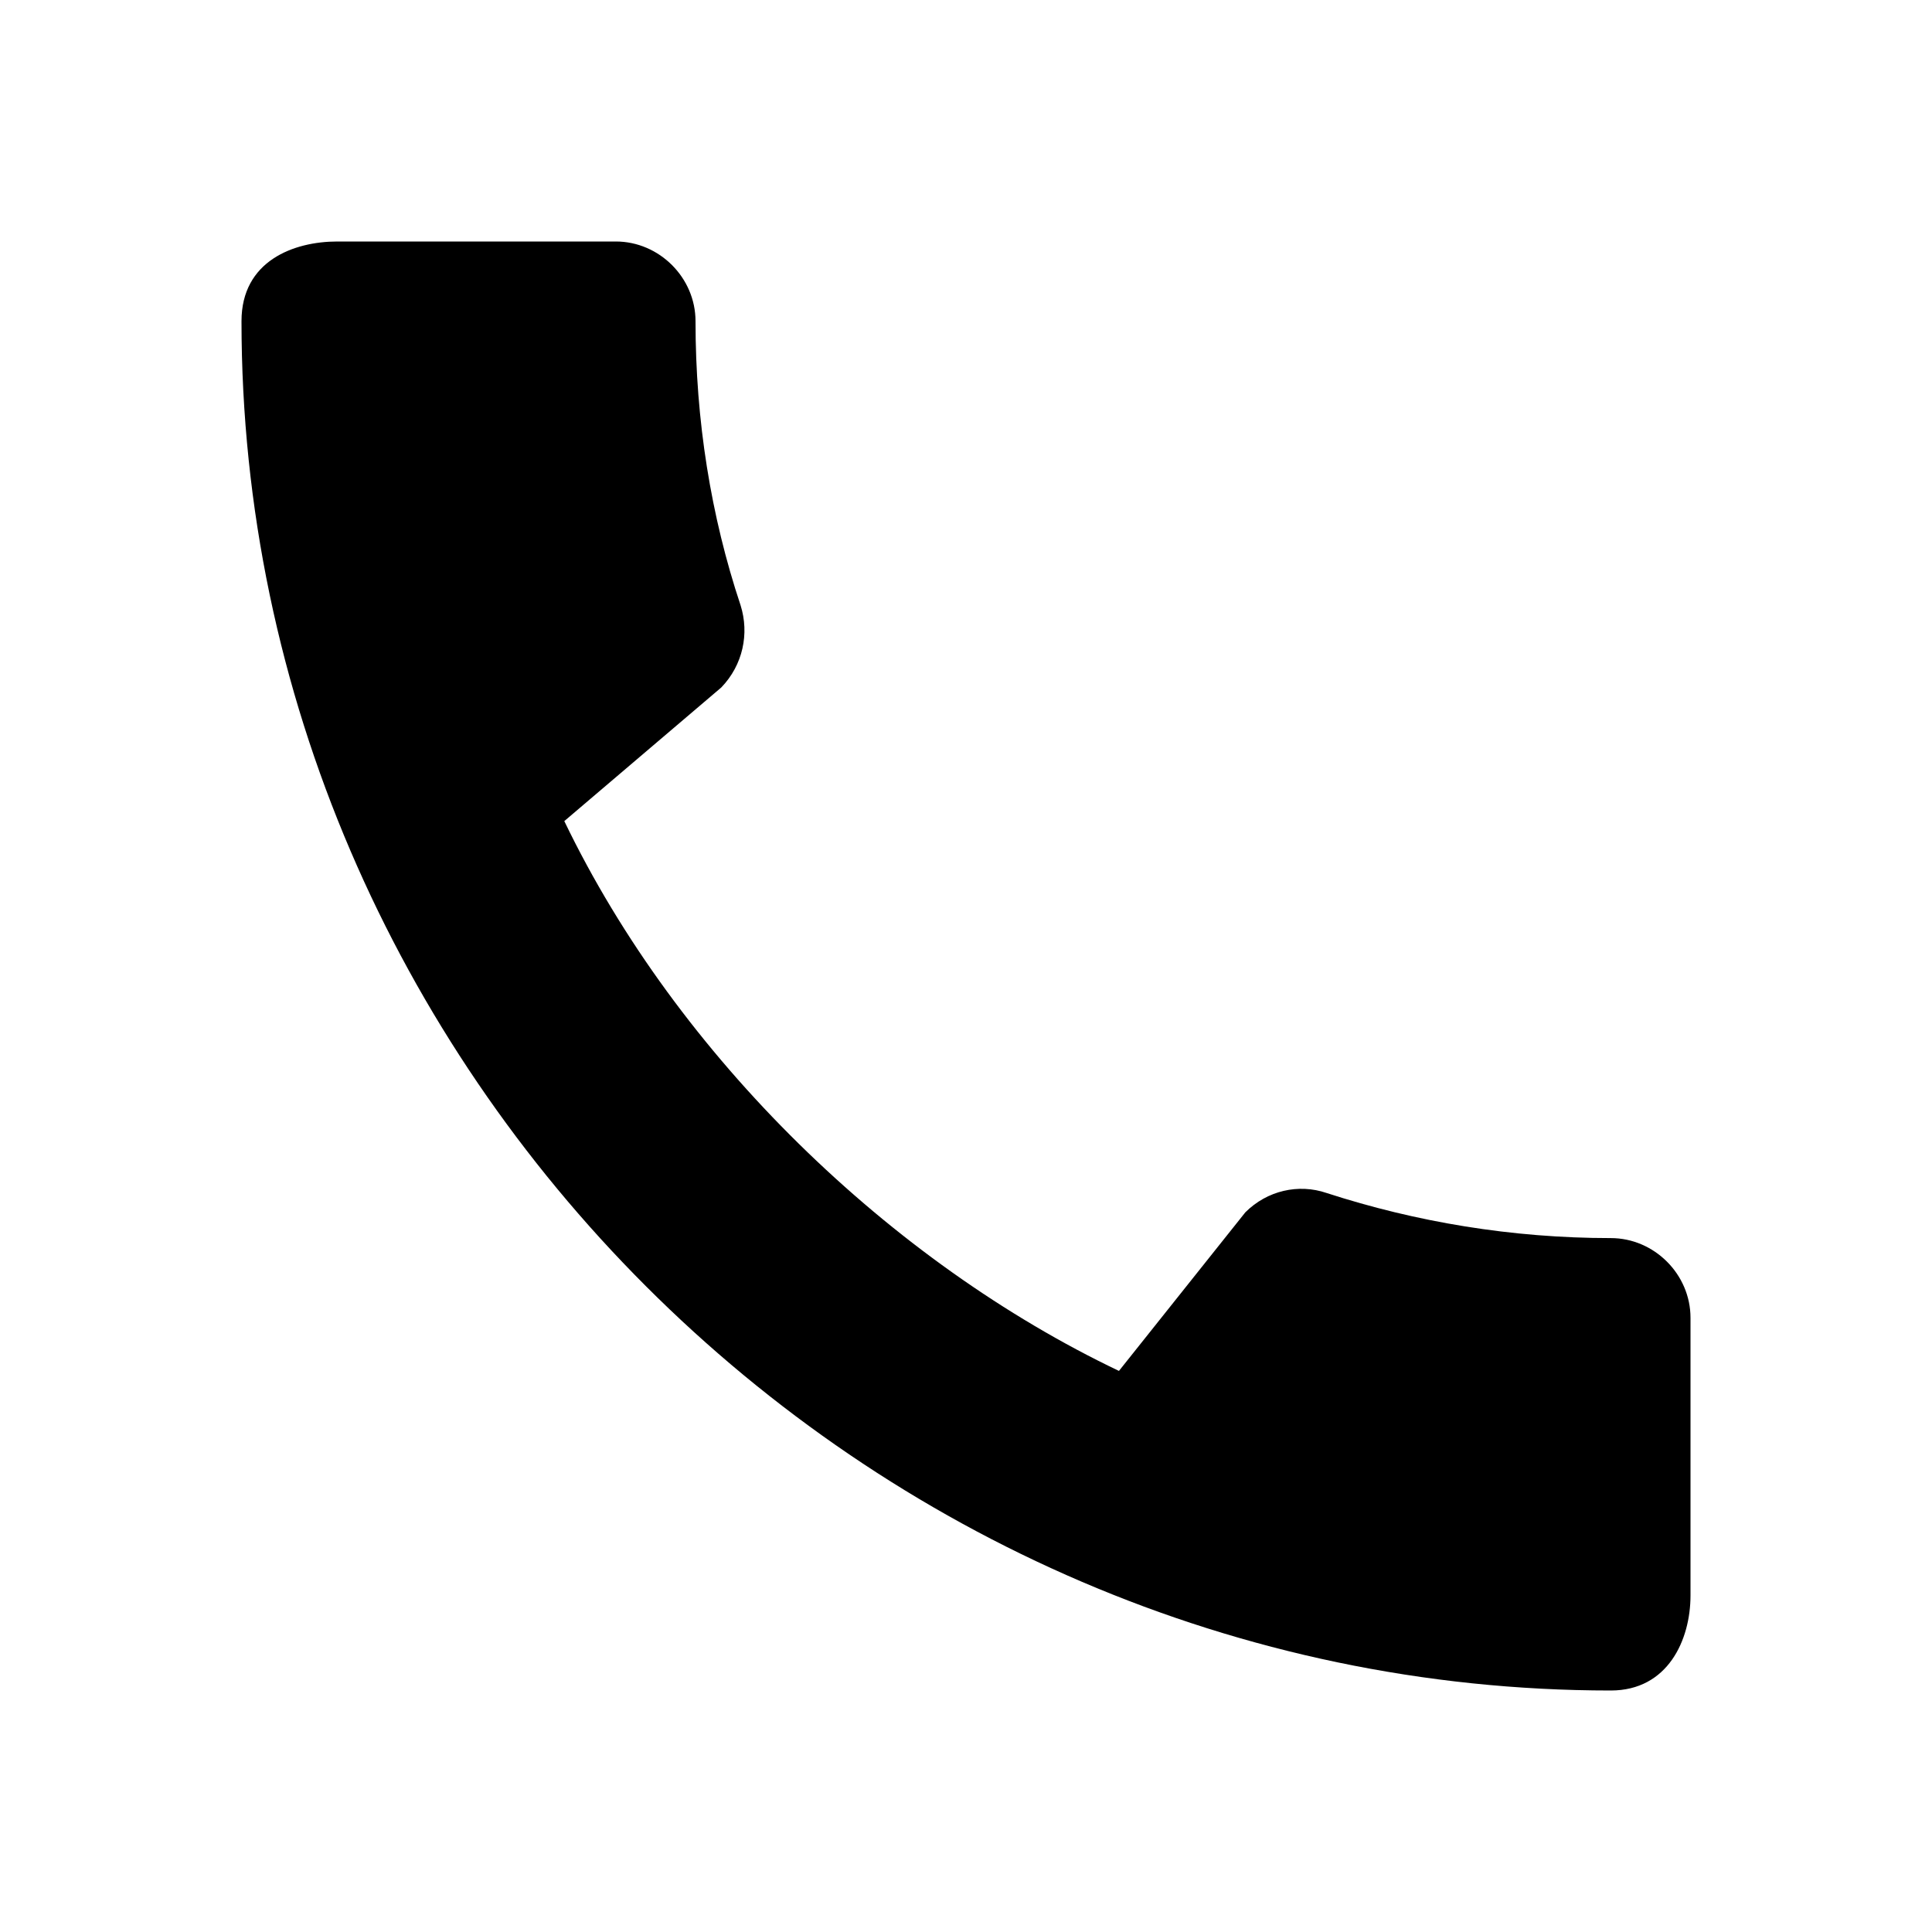
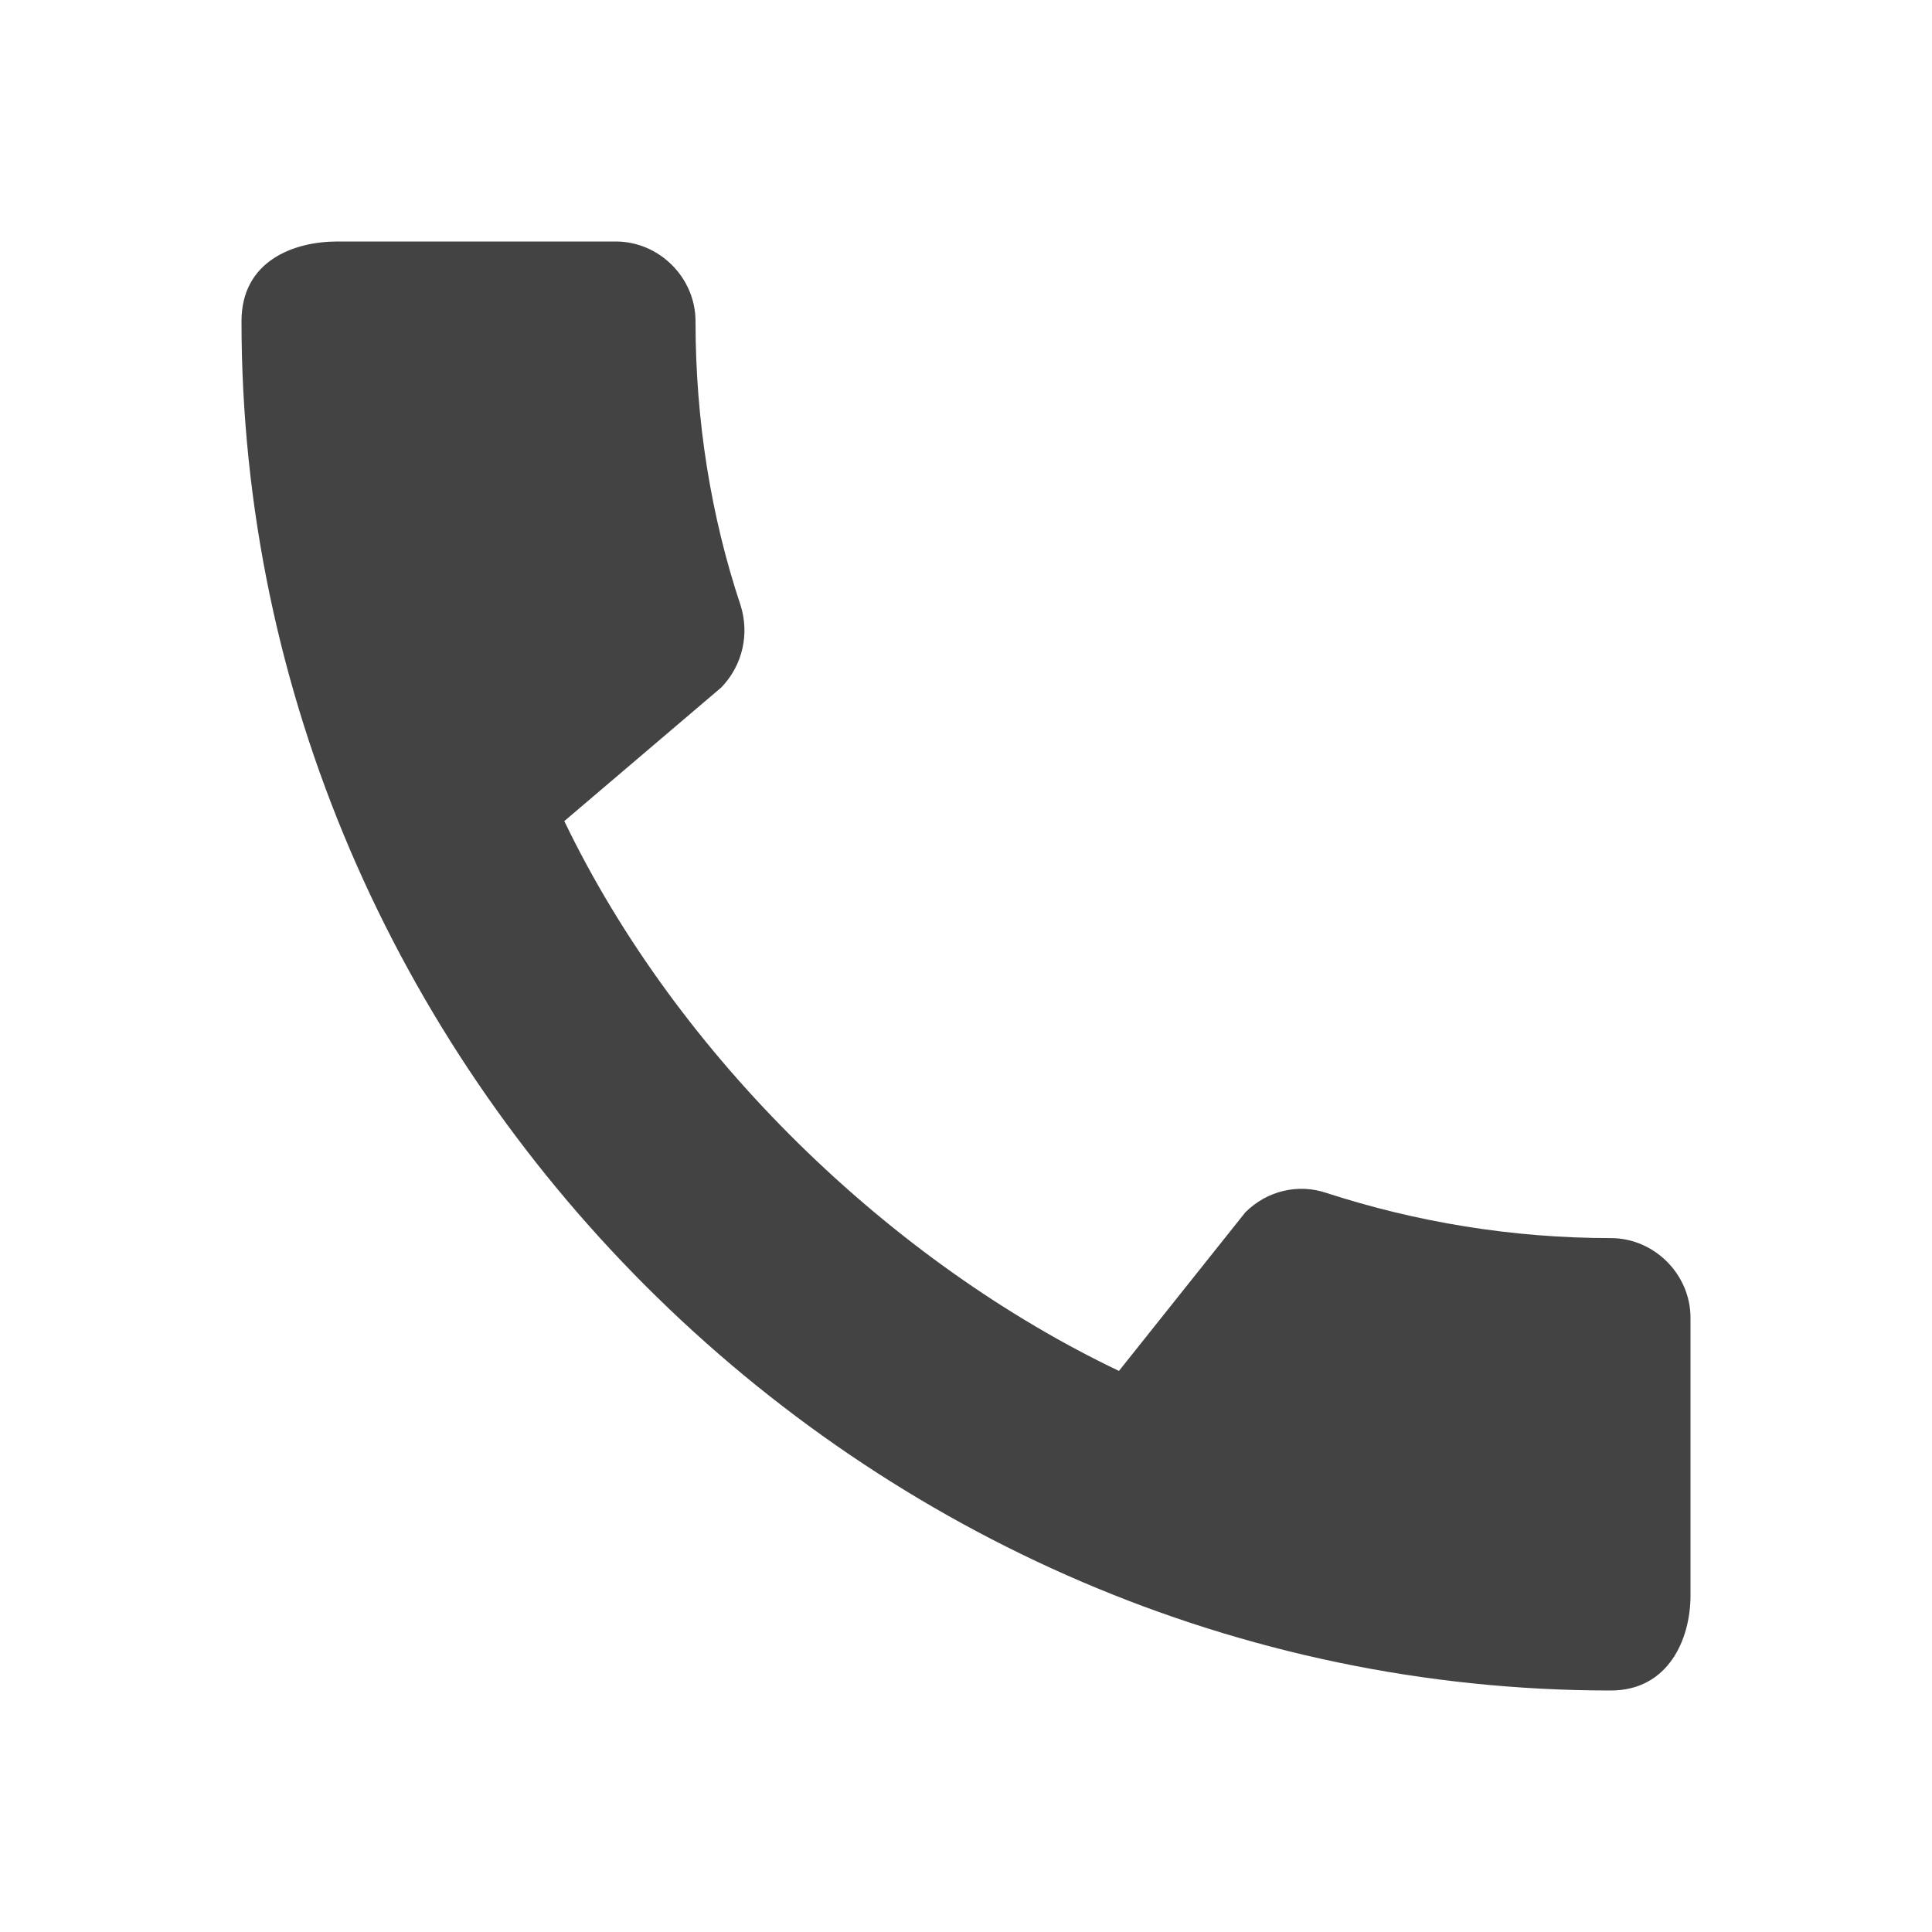
- <svg xmlns="http://www.w3.org/2000/svg" viewBox="0 0 24 24" fill="black" width="18px" height="18px">
+ <svg xmlns="http://www.w3.org/2000/svg" viewBox="0 0 24 24" fill="#434343" width="18px" height="18px">
  <path d="M0 0h24v24H0z" fill="none" />
  <path d="M20.01 15.38c-1.23 0-2.42-.2-3.53-.56-.35-.12-.74-.03-1.01.24l-1.57 1.97c-2.83-1.35-5.48-3.9-6.89-6.83l1.95-1.66c.27-.28.35-.67.24-1.02-.37-1.11-.56-2.3-.56-3.53 0-.54-.45-.99-.99-.99H4.19C3.65 3 3 3.24 3 3.99 3 13.28 10.73 21 20.01 21c.71 0 .99-.63.99-1.18v-3.45c0-.54-.45-.99-.99-.99z" />
</svg>
